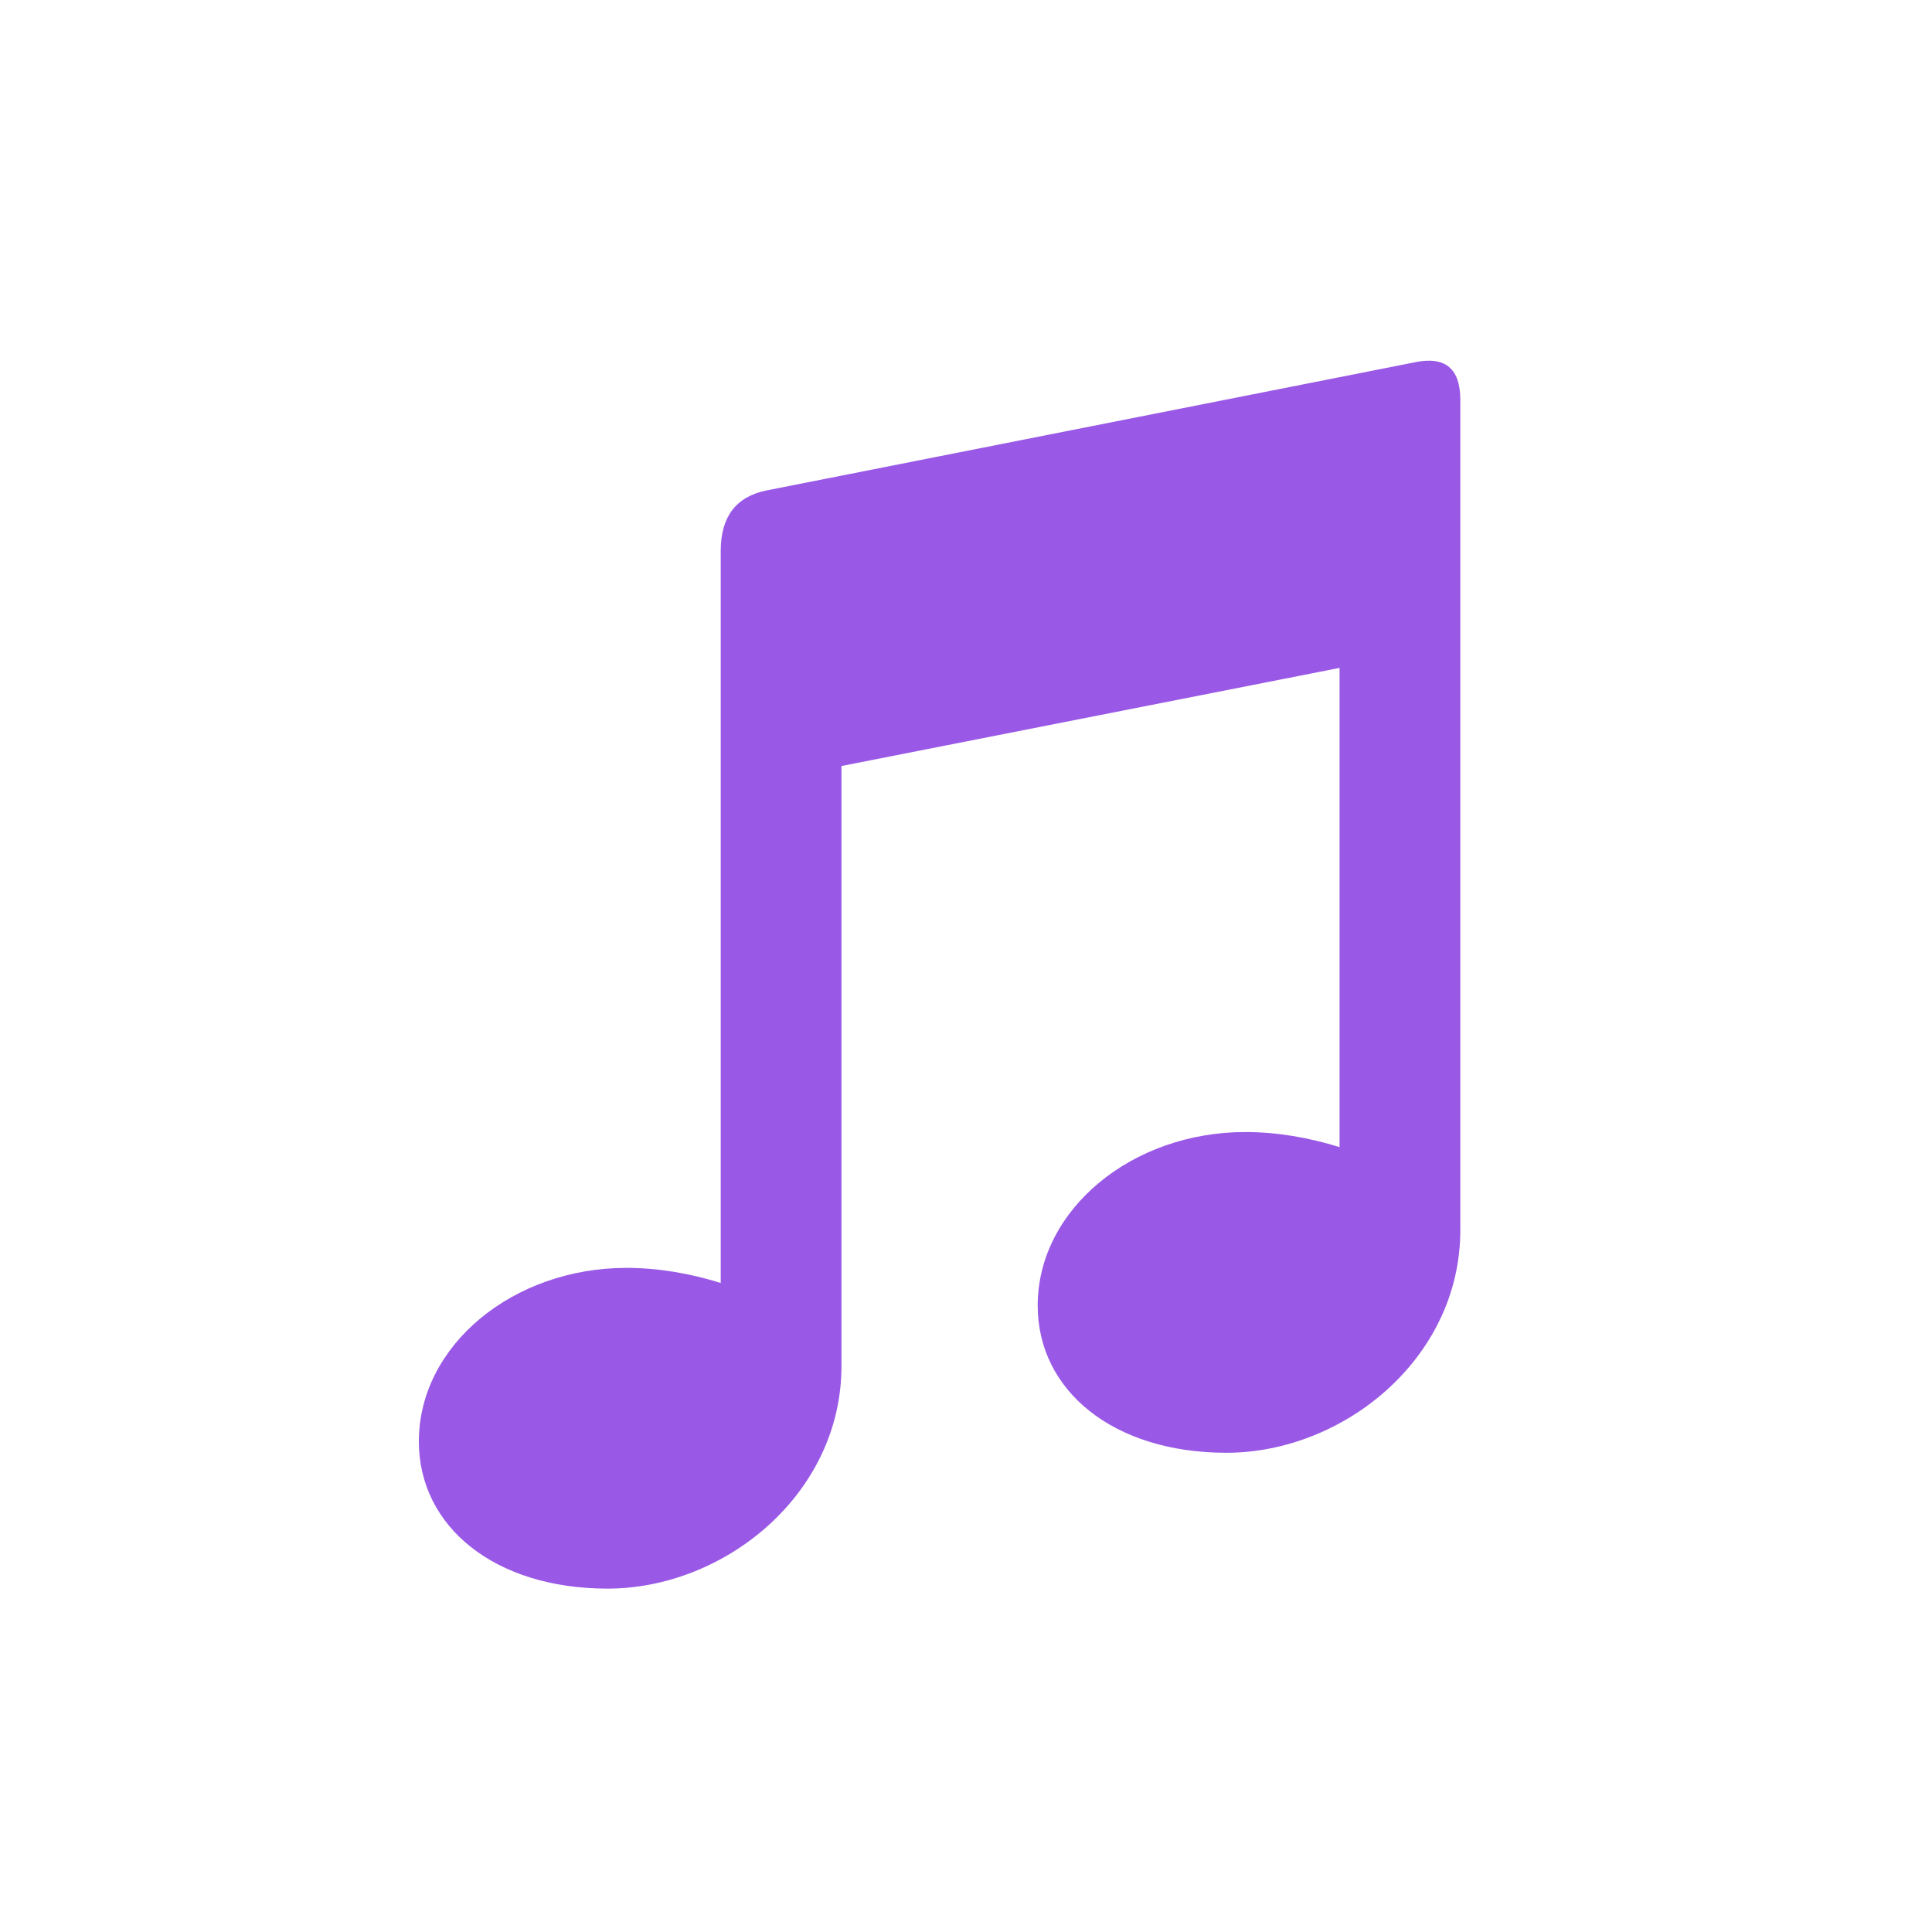
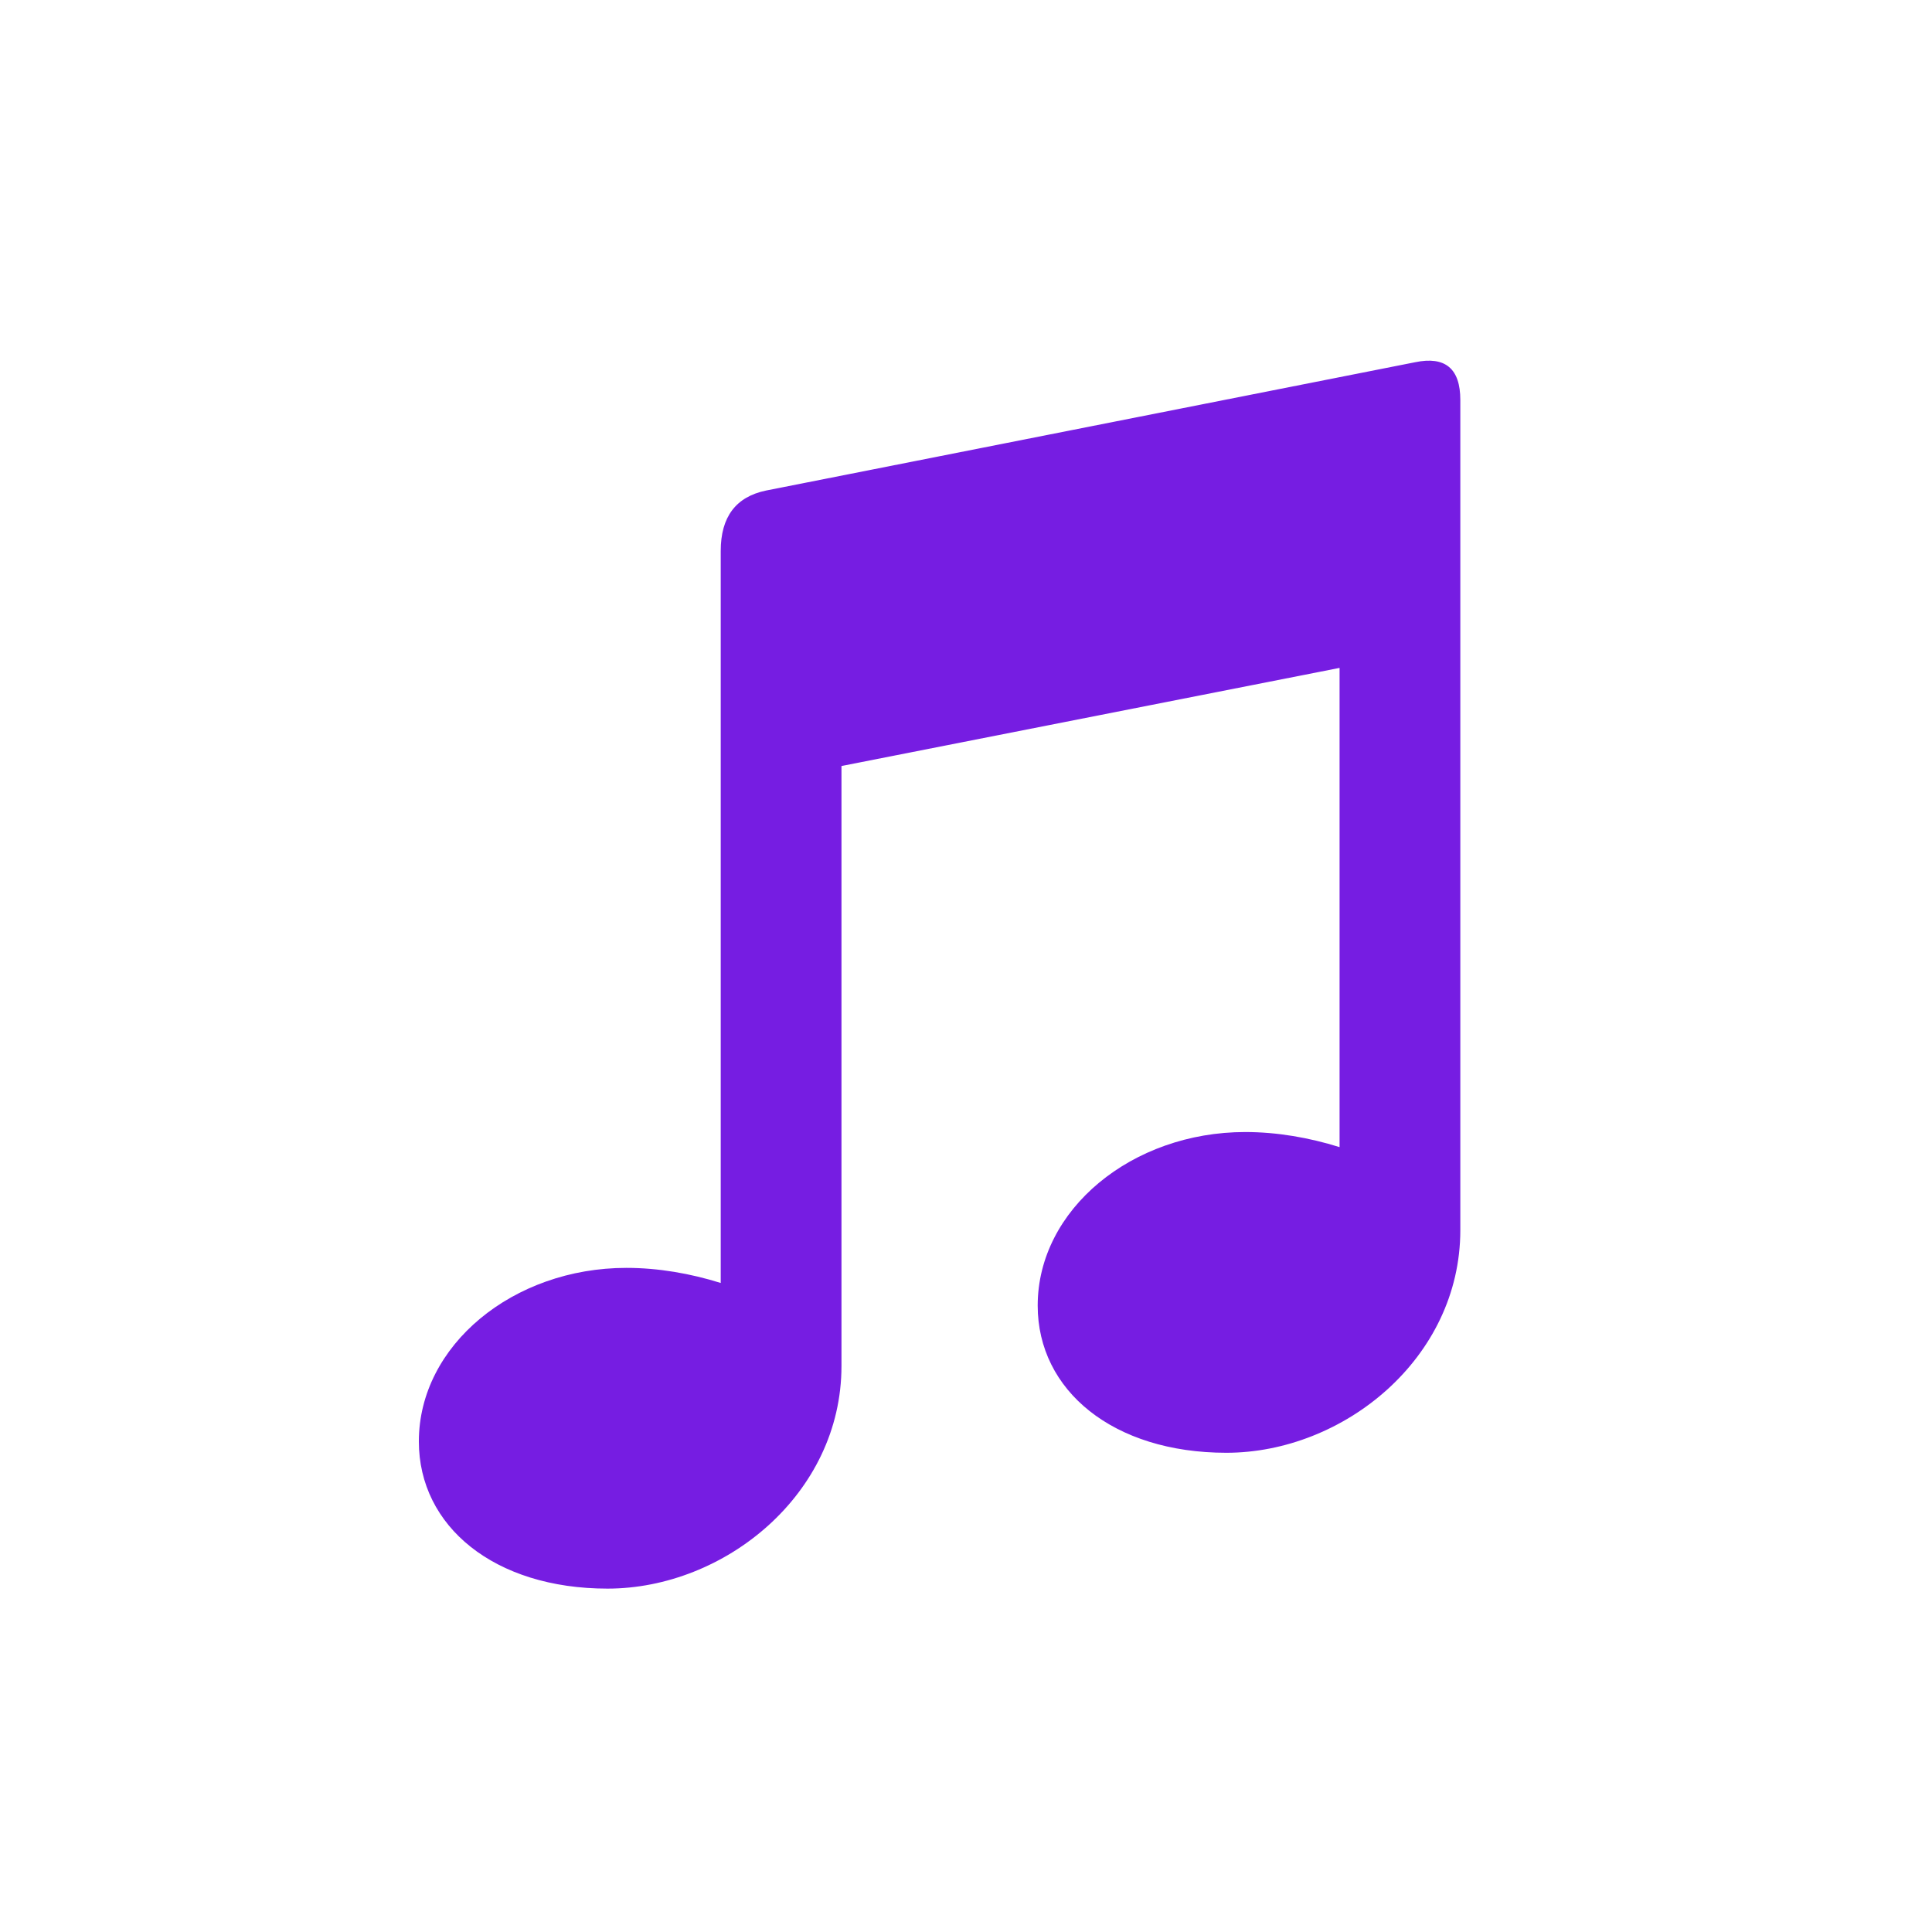
<svg xmlns="http://www.w3.org/2000/svg" width="1024" height="1024" viewBox="0 0 1024 1024">
-   <path d="M 406 260 L 750 192 Q 774 187 774 212 V 652 C 774 720 712 770 650 770 C 590 770 550 737 550 692 C 550 641 600 600 660 600 C 677 600 694 603 710 608 V 354 L 446 406 V 724 C 446 792 384 842 322 842 C 262 842 222 809 222 764 C 222 713 272 672 332 672 C 349 672 366 675 382 680 V 292 Q 382 265 406 260 Z" fill="#9959E6" />
+   <path d="M 406 260 L 750 192 Q 774 187 774 212 V 652 C 774 720 712 770 650 770 C 590 770 550 737 550 692 C 550 641 600 600 660 600 C 677 600 694 603 710 608 V 354 L 446 406 V 724 C 446 792 384 842 322 842 C 262 842 222 809 222 764 C 222 713 272 672 332 672 C 349 672 366 675 382 680 V 292 Q 382 265 406 260 Z" fill="#761DE2" />
</svg>
